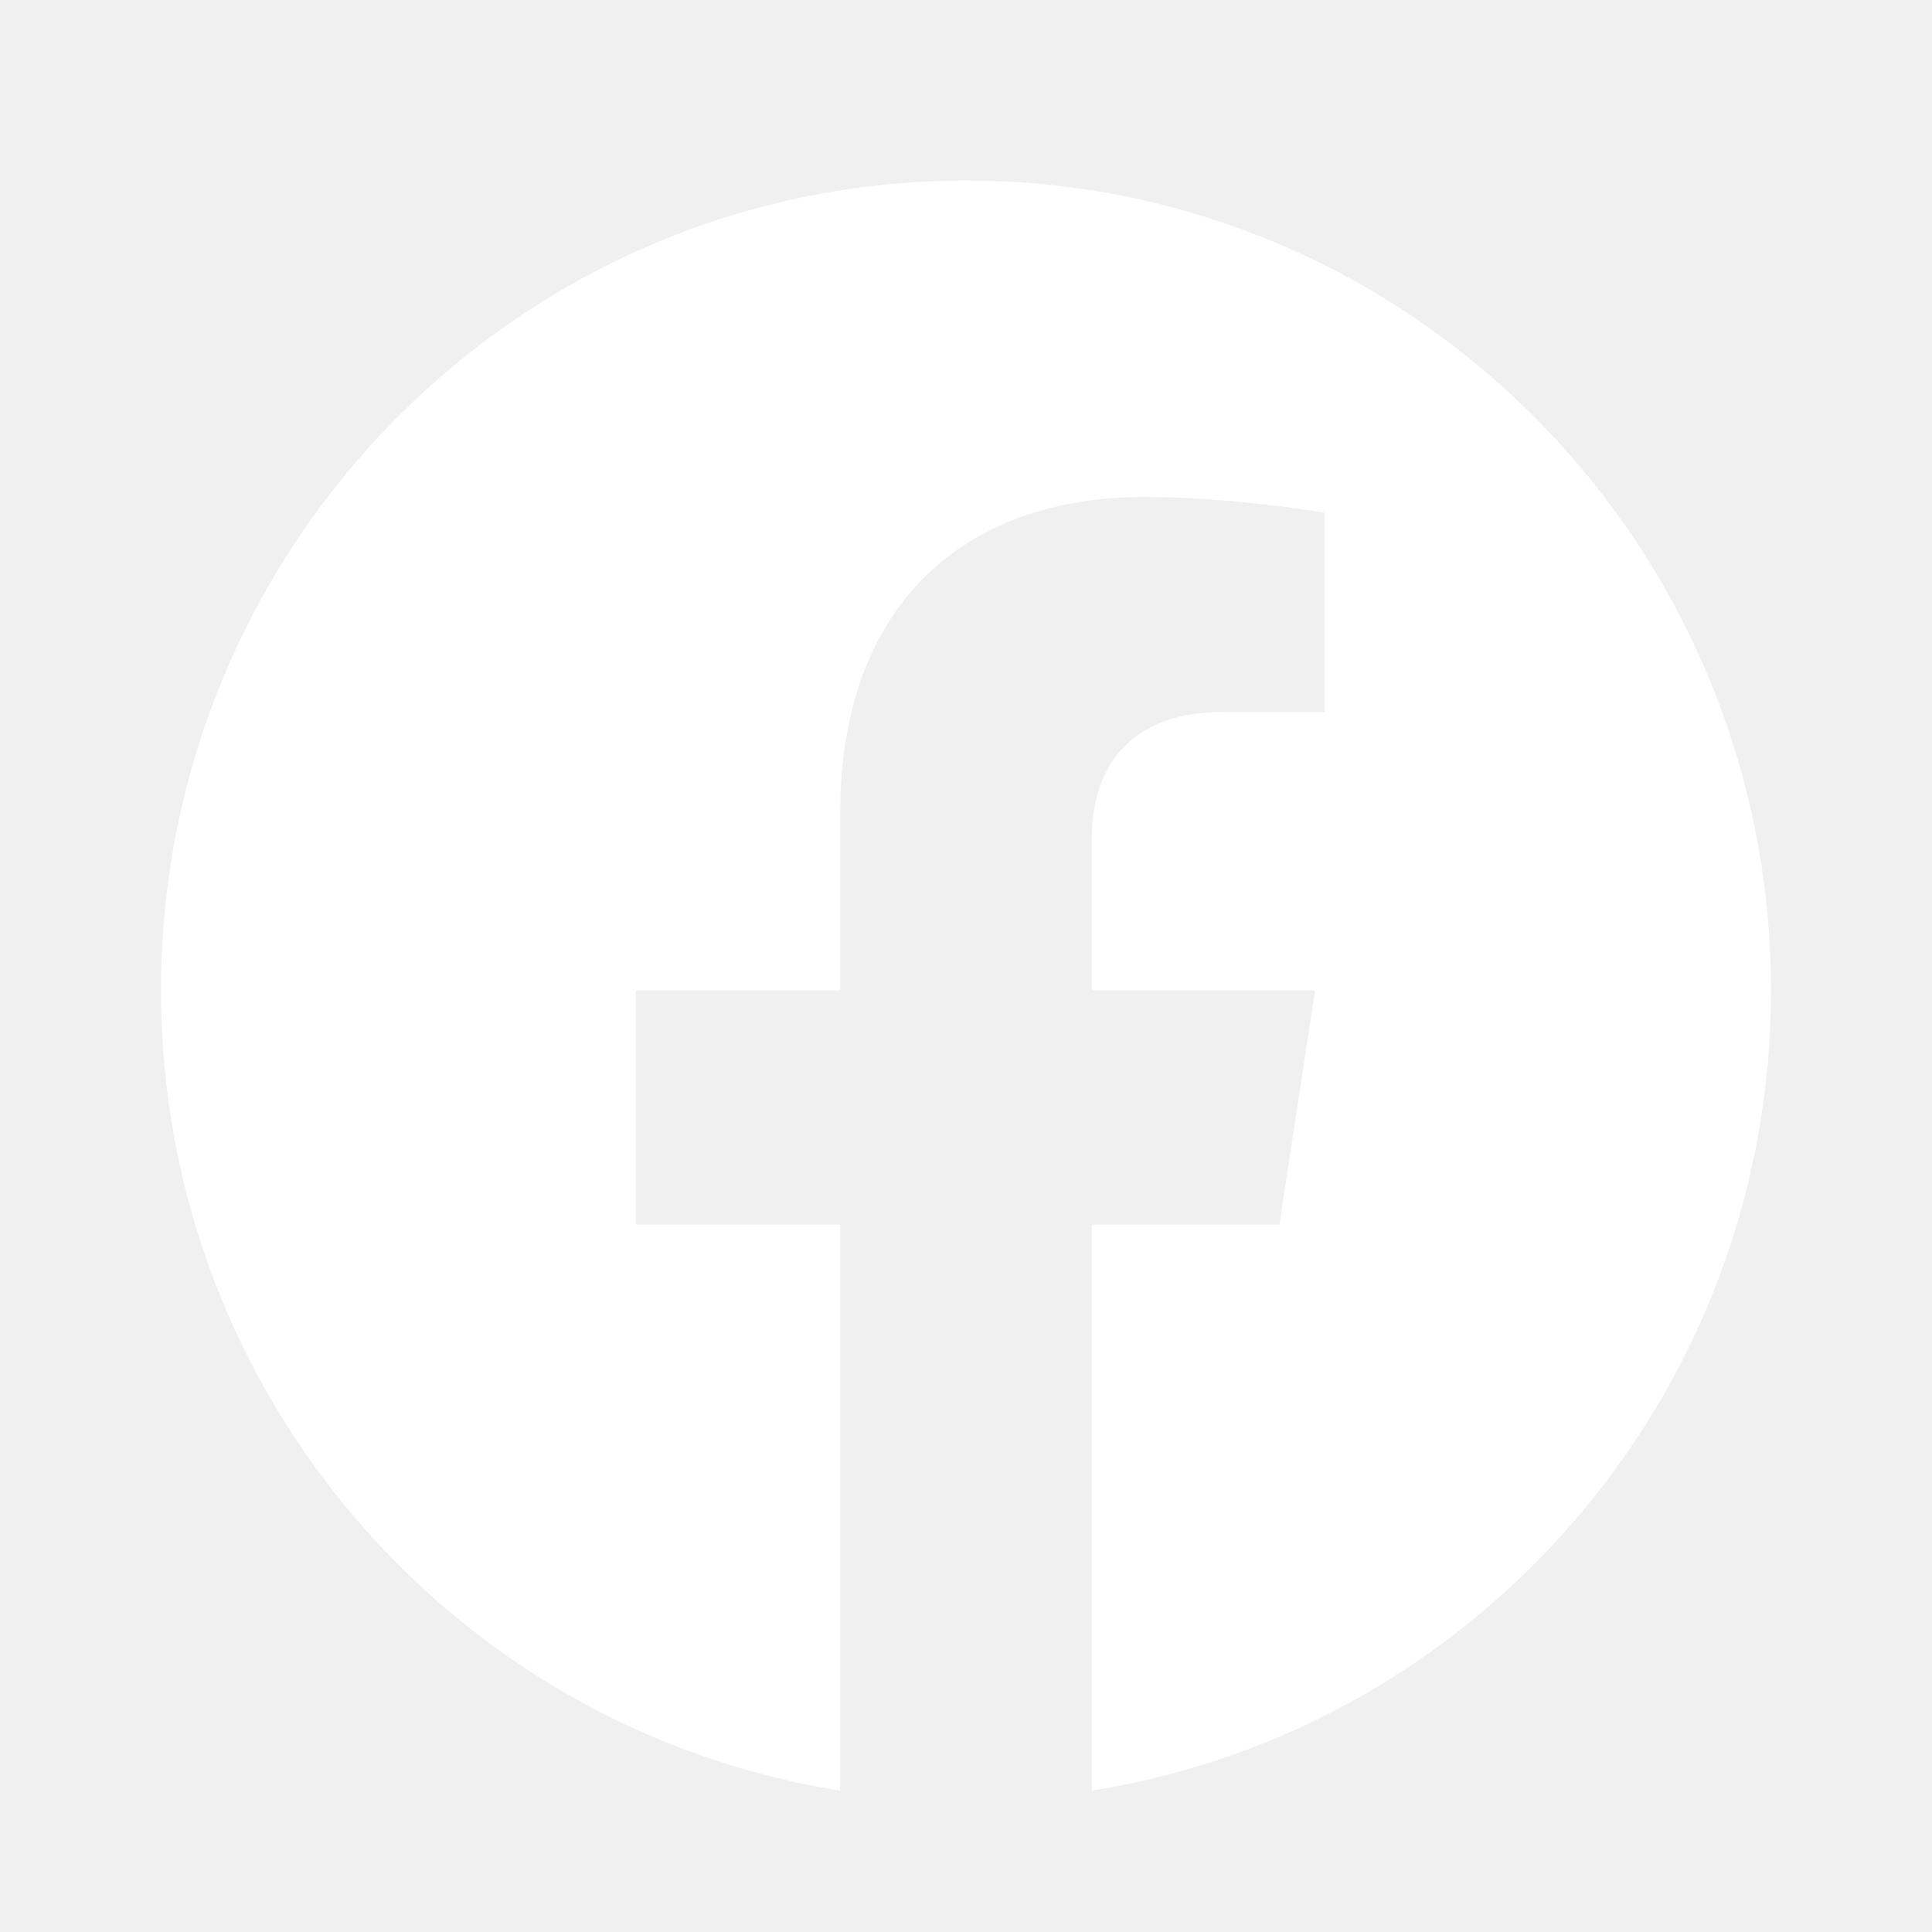
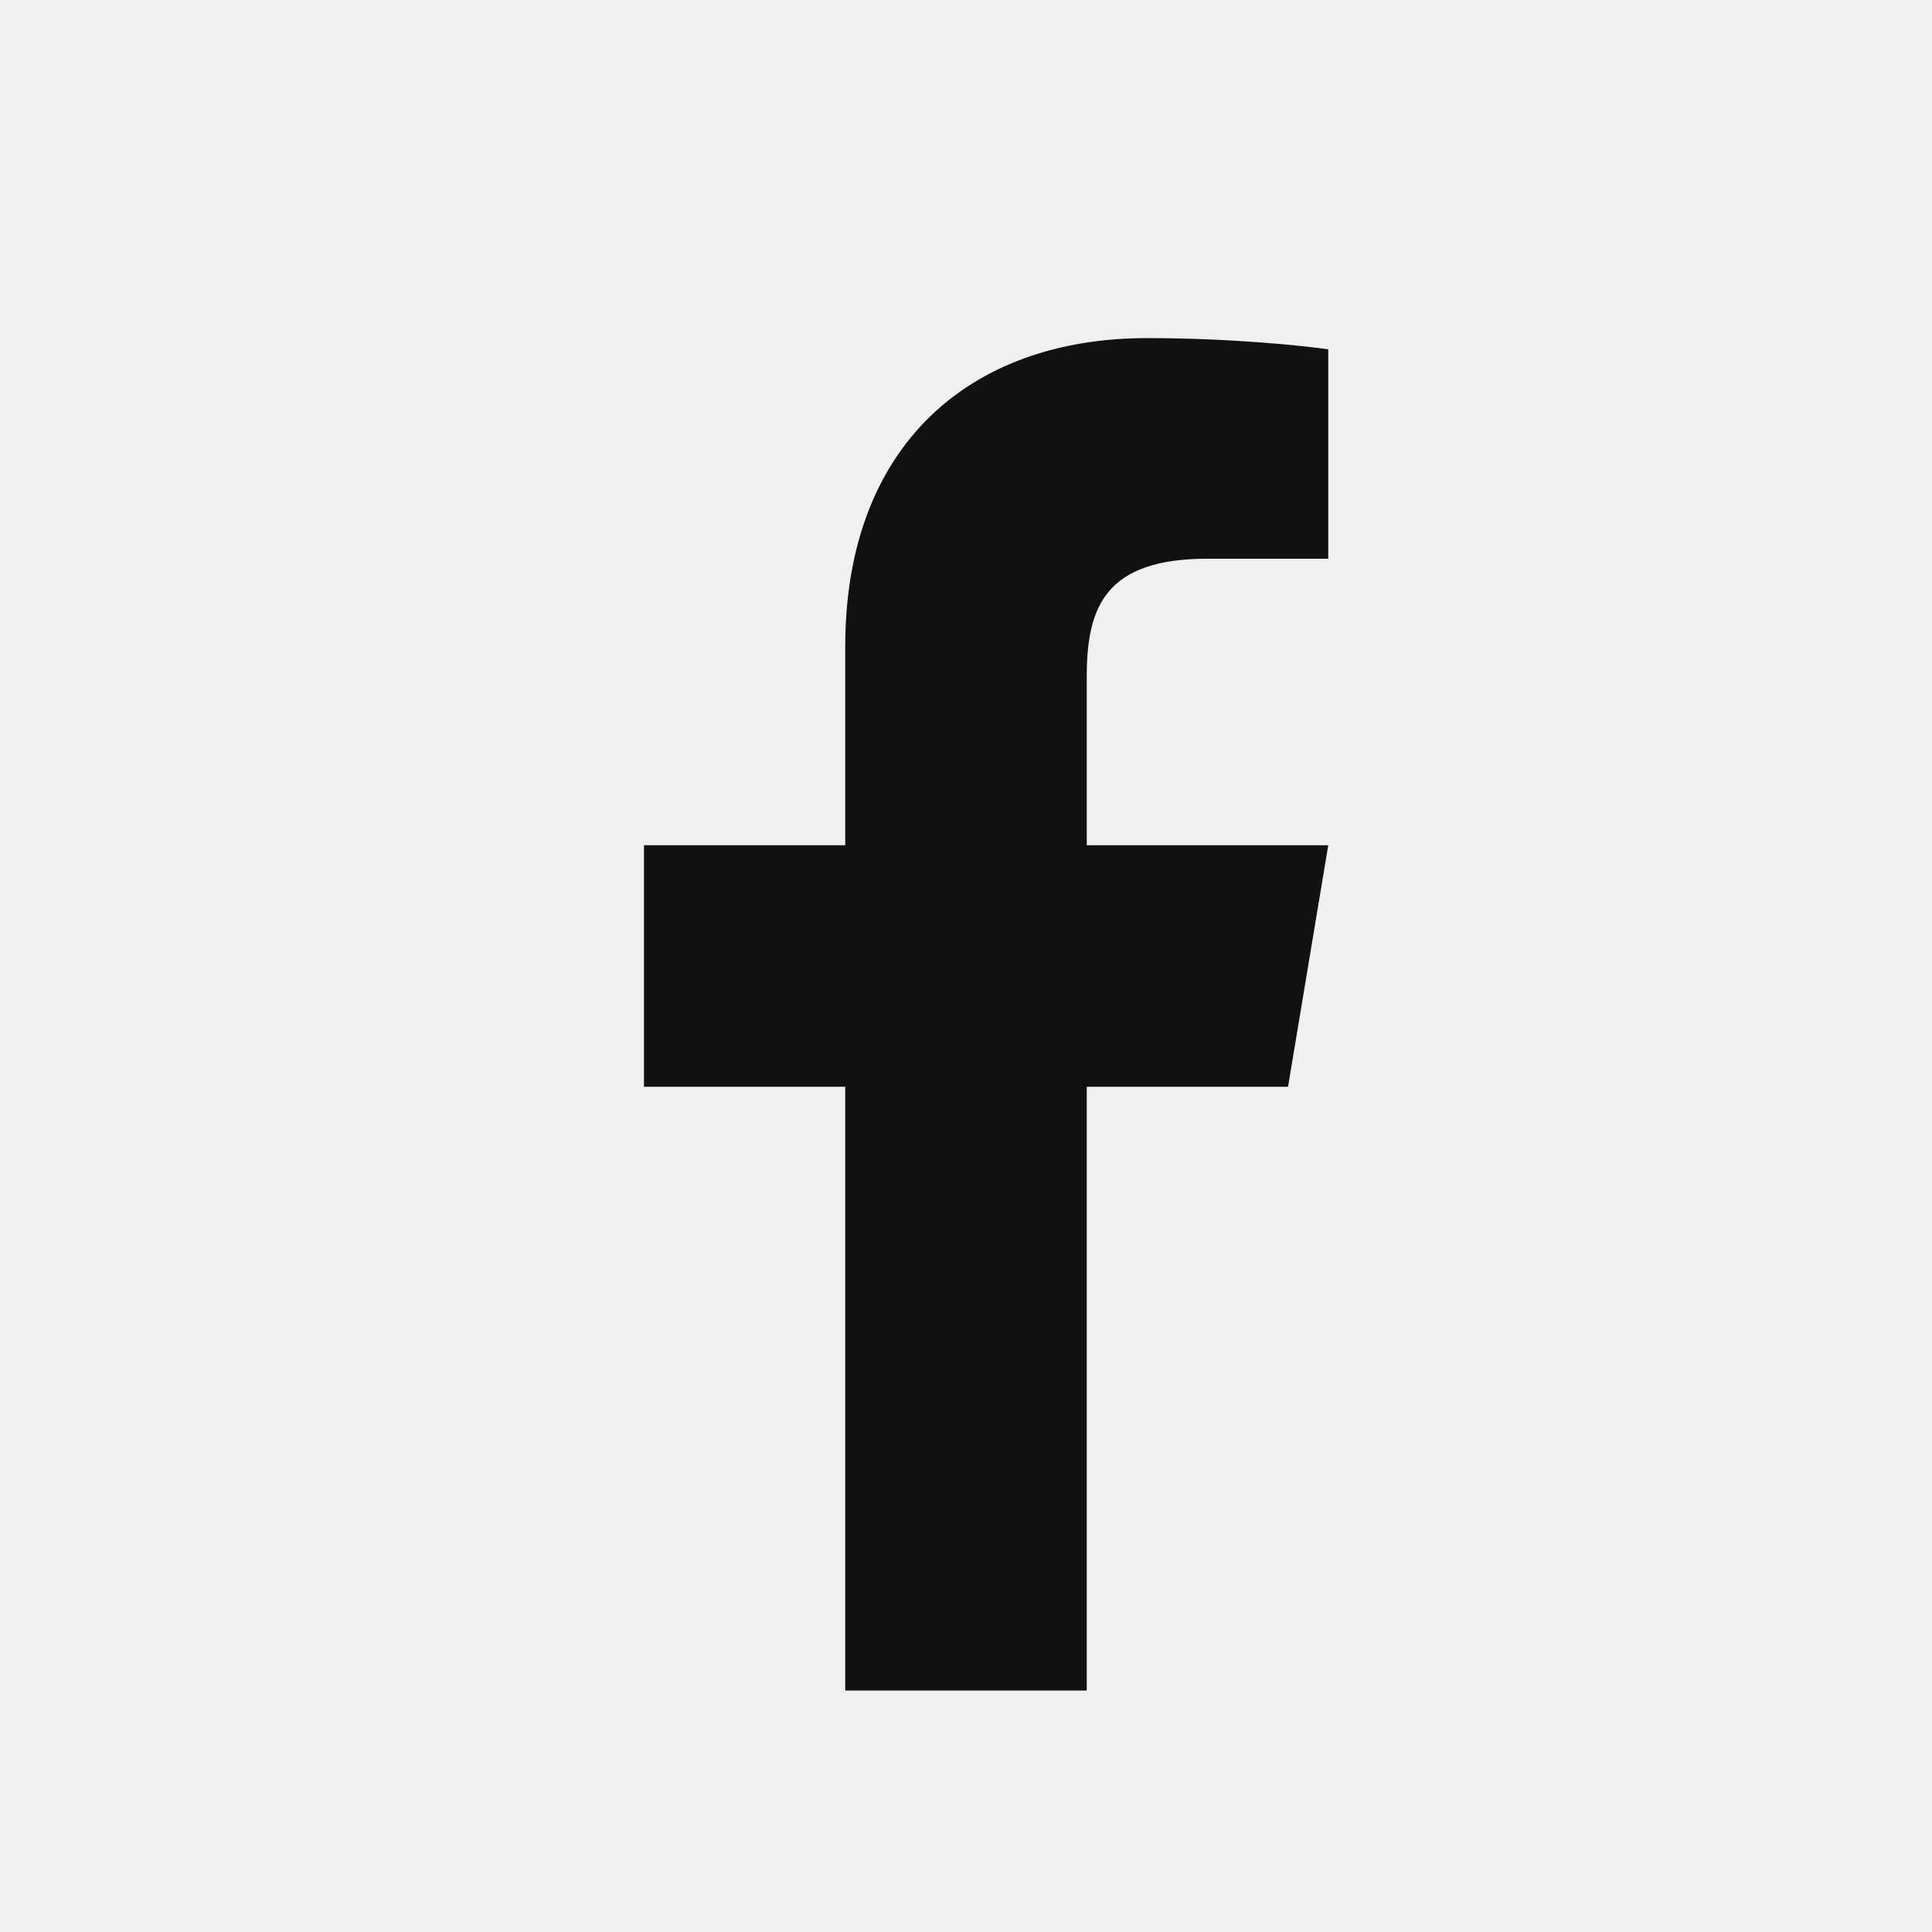
- <svg xmlns="http://www.w3.org/2000/svg" width="24" height="24" viewBox="0 0 24 24" fill="none">
-   <path d="M22 12.304C22 6.747 17.523 2.243 12 2.243C6.477 2.243 2 6.747 2 12.304C2 17.326 5.657 21.488 10.438 22.243V15.212H7.898V12.304H10.438V10.087C10.438 7.566 11.931 6.173 14.215 6.173C15.309 6.173 16.453 6.369 16.453 6.369V8.845H15.192C13.95 8.845 13.562 9.621 13.562 10.417V12.304H16.336L15.893 15.212H13.562V22.243C18.343 21.488 22 17.326 22 12.304Z" fill="white" />
+ <svg xmlns="http://www.w3.org/2000/svg" preserveAspectRatio="none" overflow="visible" style="display: block;" width="16" height="16" viewBox="0 0 16 16" fill="none">
+   <g id="Component 1">
+     <path id="Vector" d="M9 14V9H10.667L11 7H9V5.6C9 5.02 9.16 4.627 10 4.627H11V2.893C10.827 2.867 10.213 2.8 9.5 2.8C8.02 2.8 7 3.7 7 5.353V7H5.333V9H7V14H9Z" fill="#111111" />
+   </g>
</svg>
